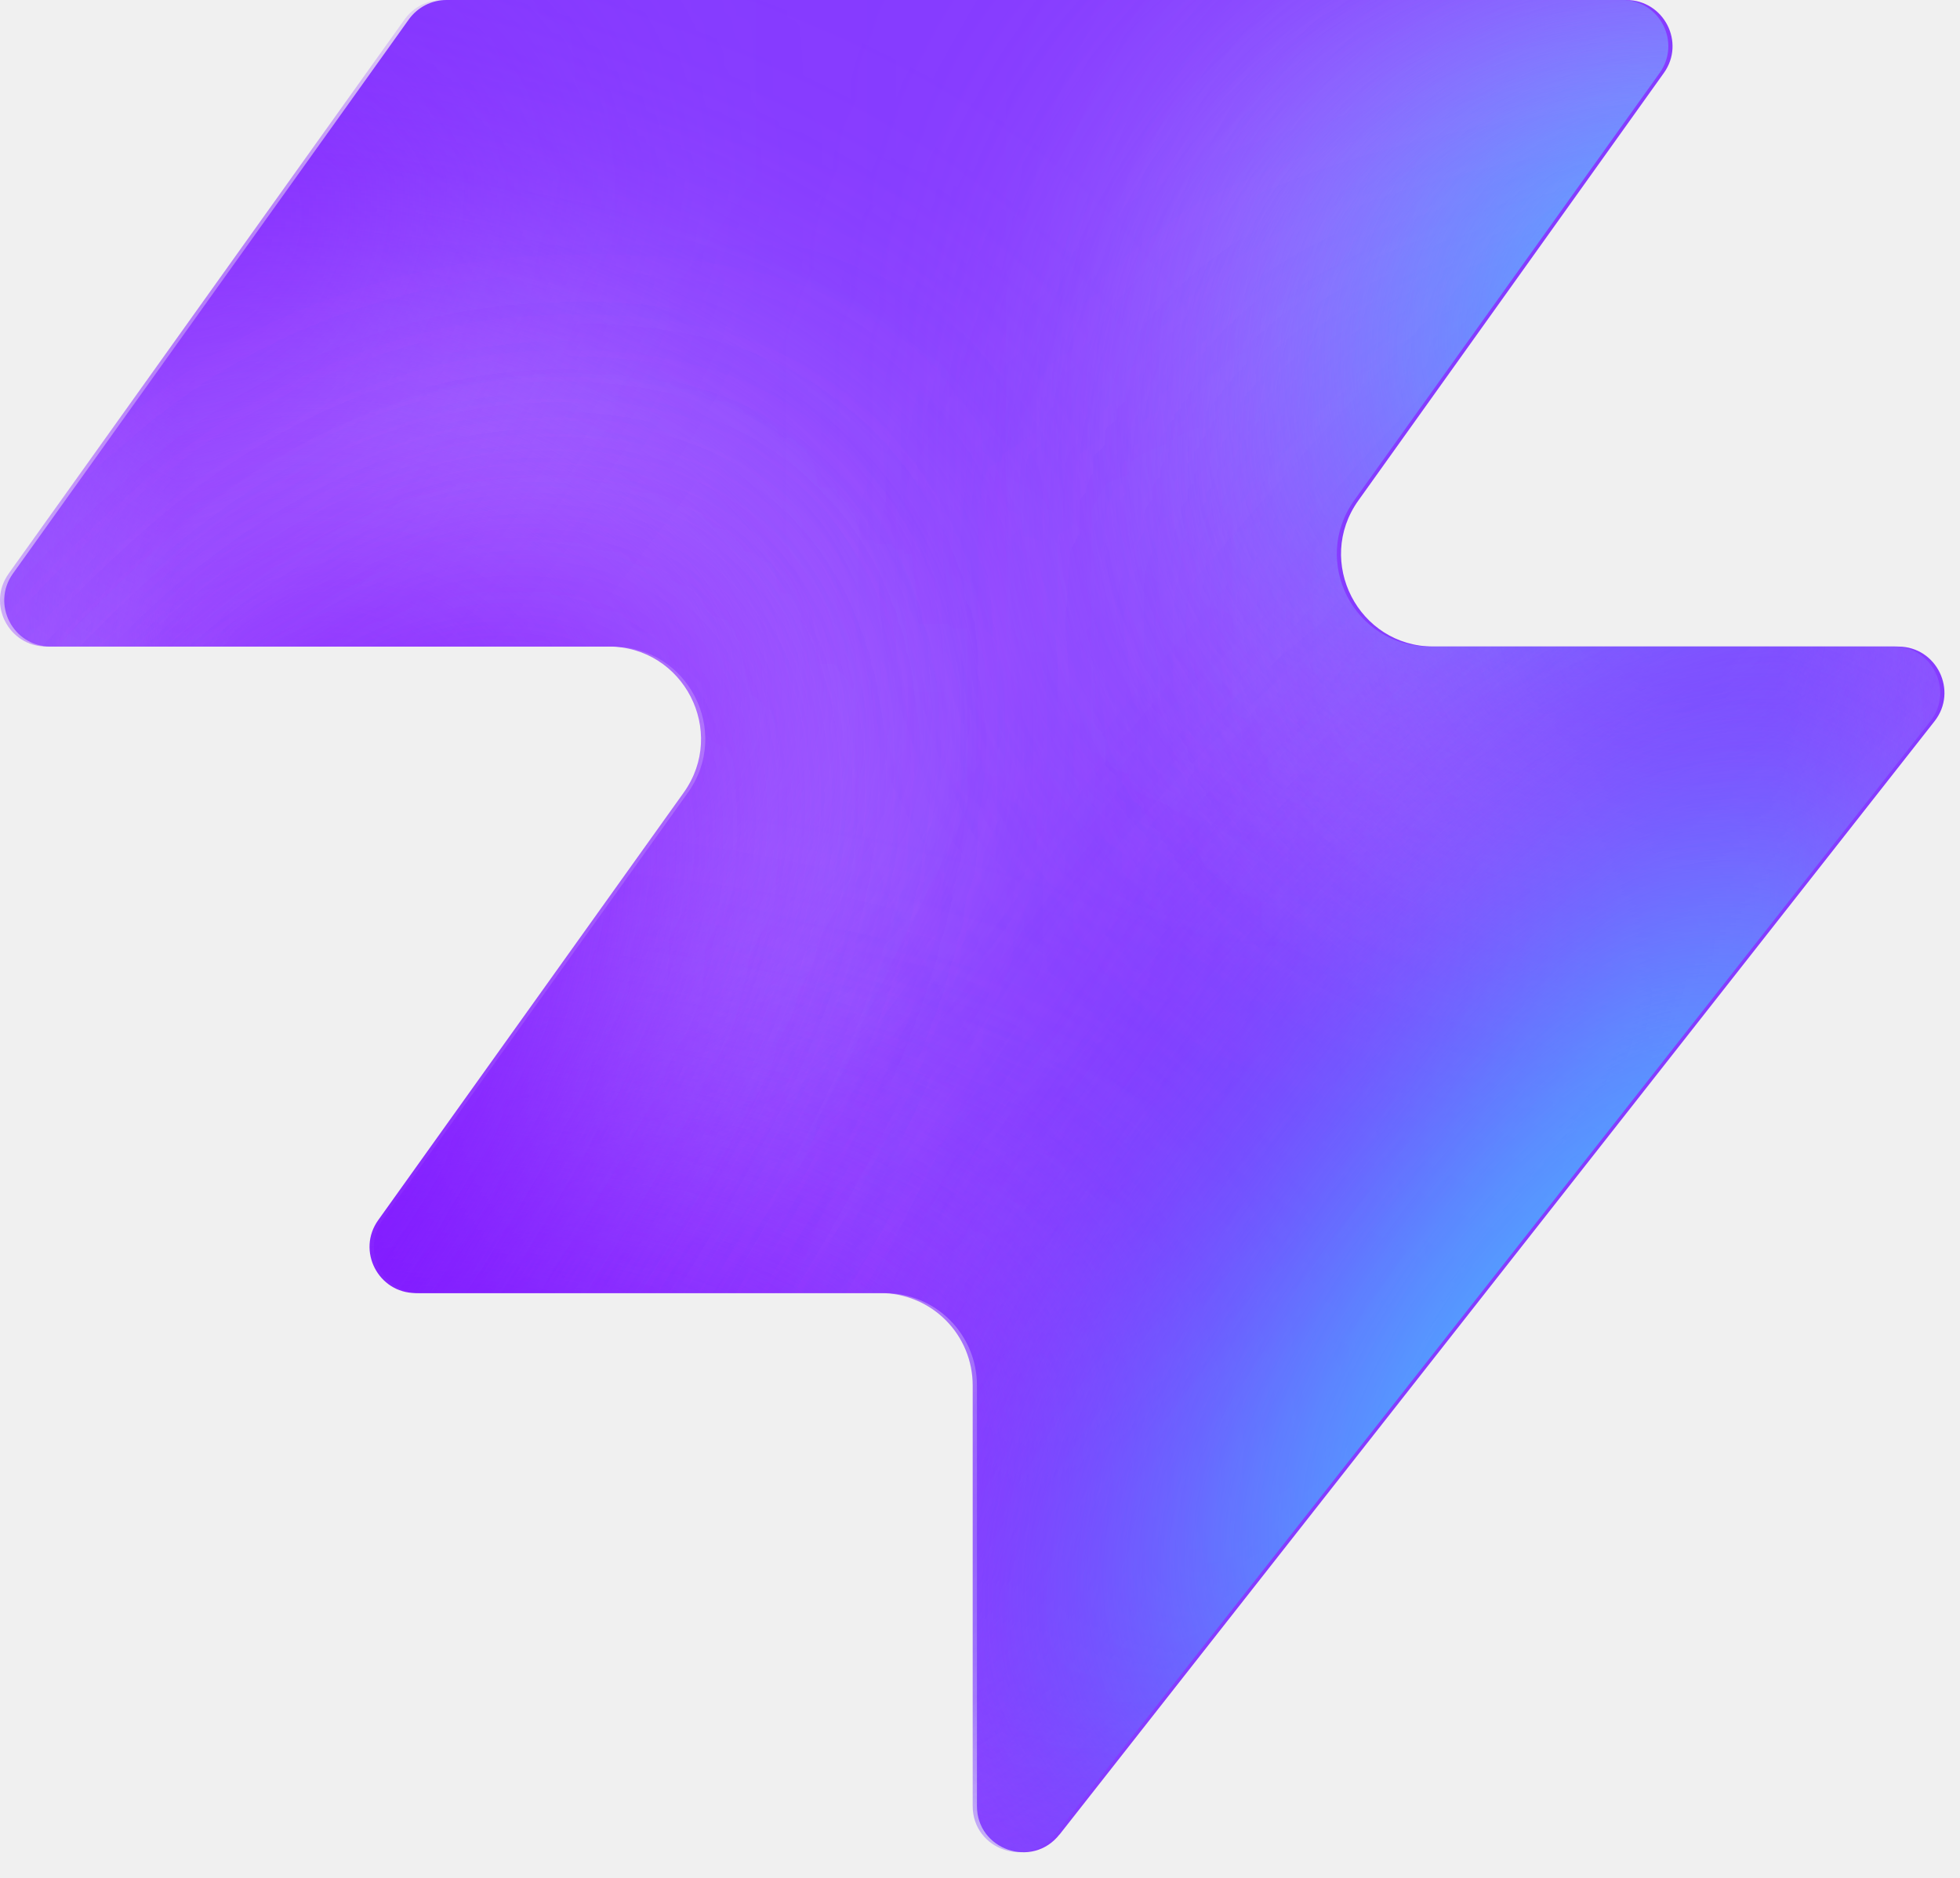
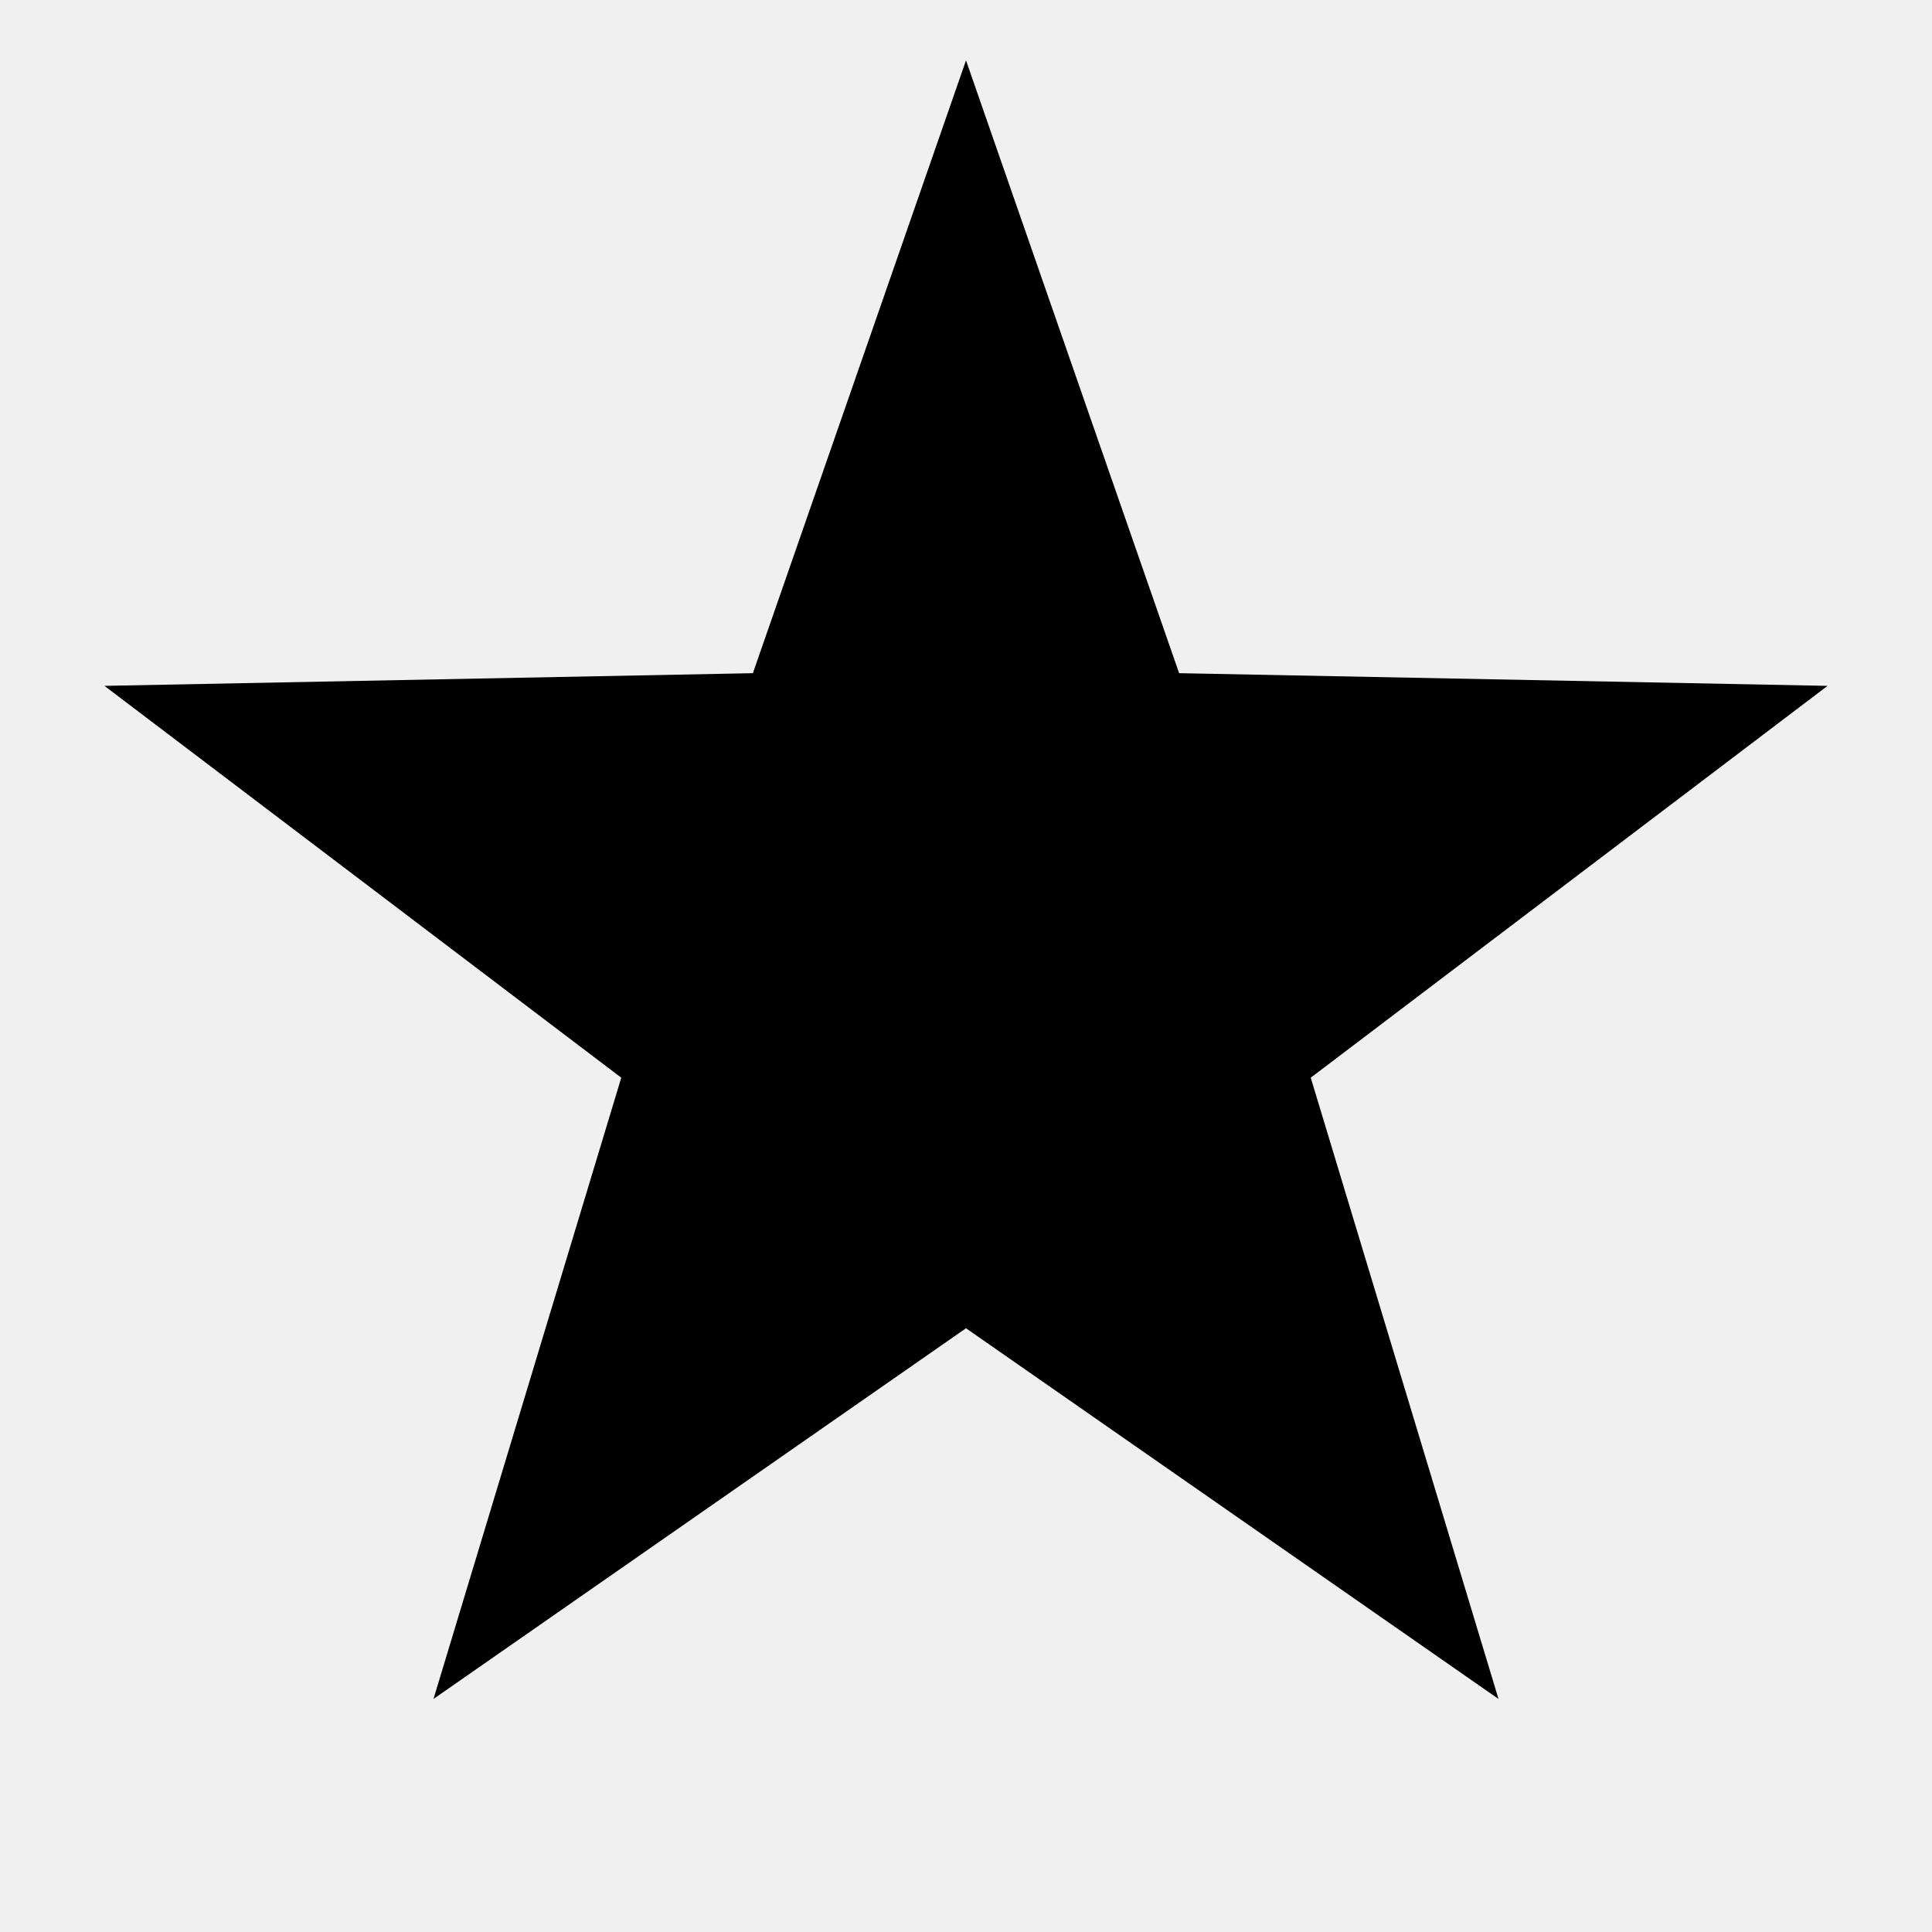
- <svg xmlns="http://www.w3.org/2000/svg" width="48" height="46" fill="none" viewBox="0 0 48 46">
-   <path fill="#863bff" d="M25.946 44.938c-.664.845-2.021.375-2.021-.698V33.937a2.26 2.26 0 0 0-2.262-2.262H10.287c-.92 0-1.456-1.04-.92-1.788l7.48-10.471c1.07-1.497 0-3.578-1.842-3.578H1.237c-.92 0-1.456-1.04-.92-1.788L10.013.474c.214-.297.556-.474.92-.474h28.894c.92 0 1.456 1.04.92 1.788l-7.48 10.471c-1.07 1.498 0 3.579 1.842 3.579h11.377c.943 0 1.473 1.088.89 1.83L25.947 44.94z" style="fill:#863bff;fill:color(display-p3 .525 .23 1);fill-opacity:1" />
-   <mask id="a" width="48" height="46" x="0" y="0" maskUnits="userSpaceOnUse" style="mask-type:alpha">
-     <path fill="#000" d="M25.842 44.938c-.664.844-2.021.375-2.021-.698V33.937a2.26 2.26 0 0 0-2.262-2.262H10.183c-.92 0-1.456-1.04-.92-1.788l7.48-10.471c1.07-1.498 0-3.579-1.842-3.579H1.133c-.92 0-1.456-1.04-.92-1.787L9.91.473c.214-.297.556-.474.92-.474h28.894c.92 0 1.456 1.04.92 1.788l-7.48 10.471c-1.07 1.498 0 3.578 1.842 3.578h11.377c.943 0 1.473 1.088.89 1.832L25.843 44.94z" style="fill:#000;fill-opacity:1" />
-   </mask>
-   <g mask="url(#a)">
-     <g filter="url(#b)">
-       <ellipse cx="5.508" cy="14.704" fill="#ede6ff" rx="5.508" ry="14.704" style="fill:#ede6ff;fill:color(display-p3 .927 .903 1);fill-opacity:1" transform="matrix(.00324 1 1 -.00324 -4.47 31.516)" />
-     </g>
-     <g filter="url(#c)">
-       <ellipse cx="10.399" cy="29.851" fill="#ede6ff" rx="10.399" ry="29.851" style="fill:#ede6ff;fill:color(display-p3 .927 .903 1);fill-opacity:1" transform="matrix(.00324 1 1 -.00324 -39.328 7.883)" />
-     </g>
-     <g filter="url(#d)">
-       <ellipse cx="5.508" cy="30.487" fill="#7e14ff" rx="5.508" ry="30.487" style="fill:#7e14ff;fill:color(display-p3 .492 .077 1);fill-opacity:1" transform="rotate(89.814 -25.913 -14.639)scale(1 -1)" />
-     </g>
-     <g filter="url(#e)">
-       <ellipse cx="5.508" cy="30.599" fill="#7e14ff" rx="5.508" ry="30.599" style="fill:#7e14ff;fill:color(display-p3 .492 .077 1);fill-opacity:1" transform="rotate(89.814 -32.644 -3.334)scale(1 -1)" />
-     </g>
-     <g filter="url(#f)">
-       <ellipse cx="5.508" cy="30.599" fill="#7e14ff" rx="5.508" ry="30.599" style="fill:#7e14ff;fill:color(display-p3 .492 .077 1);fill-opacity:1" transform="matrix(.00324 1 1 -.00324 -34.34 30.47)" />
-     </g>
-     <g filter="url(#g)">
-       <ellipse cx="14.072" cy="22.078" fill="#ede6ff" rx="14.072" ry="22.078" style="fill:#ede6ff;fill:color(display-p3 .927 .903 1);fill-opacity:1" transform="rotate(93.35 24.506 48.493)scale(-1 1)" />
-     </g>
-     <g filter="url(#h)">
-       <ellipse cx="3.47" cy="21.501" fill="#7e14ff" rx="3.47" ry="21.501" style="fill:#7e14ff;fill:color(display-p3 .492 .077 1);fill-opacity:1" transform="rotate(89.009 28.708 47.59)scale(-1 1)" />
-     </g>
-     <g filter="url(#i)">
-       <ellipse cx="3.47" cy="21.501" fill="#7e14ff" rx="3.47" ry="21.501" style="fill:#7e14ff;fill:color(display-p3 .492 .077 1);fill-opacity:1" transform="rotate(89.009 28.708 47.59)scale(-1 1)" />
-     </g>
-     <g filter="url(#j)">
-       <ellipse cx=".387" cy="8.972" fill="#7e14ff" rx="4.407" ry="29.108" style="fill:#7e14ff;fill:color(display-p3 .492 .077 1);fill-opacity:1" transform="rotate(39.51 .387 8.972)" />
-     </g>
-     <g filter="url(#k)">
-       <ellipse cx="47.523" cy="-6.092" fill="#7e14ff" rx="4.407" ry="29.108" style="fill:#7e14ff;fill:color(display-p3 .492 .077 1);fill-opacity:1" transform="rotate(37.892 47.523 -6.092)" />
-     </g>
-     <g filter="url(#l)">
-       <ellipse cx="41.412" cy="6.333" fill="#47bfff" rx="5.971" ry="9.665" style="fill:#47bfff;fill:color(display-p3 .28 .748 1);fill-opacity:1" transform="rotate(37.892 41.412 6.333)" />
-     </g>
-     <g filter="url(#m)">
-       <ellipse cx="-1.879" cy="38.332" fill="#7e14ff" rx="4.407" ry="29.108" style="fill:#7e14ff;fill:color(display-p3 .492 .077 1);fill-opacity:1" transform="rotate(37.892 -1.88 38.332)" />
-     </g>
-     <g filter="url(#n)">
-       <ellipse cx="-1.879" cy="38.332" fill="#7e14ff" rx="4.407" ry="29.108" style="fill:#7e14ff;fill:color(display-p3 .492 .077 1);fill-opacity:1" transform="rotate(37.892 -1.88 38.332)" />
-     </g>
-     <g filter="url(#o)">
-       <ellipse cx="35.651" cy="29.907" fill="#7e14ff" rx="4.407" ry="29.108" style="fill:#7e14ff;fill:color(display-p3 .492 .077 1);fill-opacity:1" transform="rotate(37.892 35.651 29.907)" />
-     </g>
-     <g filter="url(#p)">
-       <ellipse cx="38.418" cy="32.4" fill="#47bfff" rx="5.971" ry="15.297" style="fill:#47bfff;fill:color(display-p3 .28 .748 1);fill-opacity:1" transform="rotate(37.892 38.418 32.4)" />
-     </g>
-   </g>
-   <defs>
-     <filter id="b" width="60.045" height="41.654" x="-19.77" y="16.149" color-interpolation-filters="sRGB" filterUnits="userSpaceOnUse">
-       <feFlood flood-opacity="0" result="BackgroundImageFix" />
-       <feBlend in="SourceGraphic" in2="BackgroundImageFix" result="shape" />
-       <feGaussianBlur result="effect1_foregroundBlur_2002_17158" stdDeviation="7.659" />
-     </filter>
-     <filter id="c" width="90.34" height="51.437" x="-54.613" y="-7.533" color-interpolation-filters="sRGB" filterUnits="userSpaceOnUse">
-       <feFlood flood-opacity="0" result="BackgroundImageFix" />
-       <feBlend in="SourceGraphic" in2="BackgroundImageFix" result="shape" />
-       <feGaussianBlur result="effect1_foregroundBlur_2002_17158" stdDeviation="7.659" />
-     </filter>
-     <filter id="d" width="79.355" height="29.4" x="-49.64" y="2.03" color-interpolation-filters="sRGB" filterUnits="userSpaceOnUse">
-       <feFlood flood-opacity="0" result="BackgroundImageFix" />
-       <feBlend in="SourceGraphic" in2="BackgroundImageFix" result="shape" />
-       <feGaussianBlur result="effect1_foregroundBlur_2002_17158" stdDeviation="4.596" />
-     </filter>
-     <filter id="e" width="79.579" height="29.4" x="-45.045" y="20.029" color-interpolation-filters="sRGB" filterUnits="userSpaceOnUse">
-       <feFlood flood-opacity="0" result="BackgroundImageFix" />
-       <feBlend in="SourceGraphic" in2="BackgroundImageFix" result="shape" />
-       <feGaussianBlur result="effect1_foregroundBlur_2002_17158" stdDeviation="4.596" />
-     </filter>
-     <filter id="f" width="79.579" height="29.4" x="-43.513" y="21.178" color-interpolation-filters="sRGB" filterUnits="userSpaceOnUse">
-       <feFlood flood-opacity="0" result="BackgroundImageFix" />
-       <feBlend in="SourceGraphic" in2="BackgroundImageFix" result="shape" />
-       <feGaussianBlur result="effect1_foregroundBlur_2002_17158" stdDeviation="4.596" />
-     </filter>
-     <filter id="g" width="74.749" height="58.852" x="15.756" y="-17.901" color-interpolation-filters="sRGB" filterUnits="userSpaceOnUse">
-       <feFlood flood-opacity="0" result="BackgroundImageFix" />
-       <feBlend in="SourceGraphic" in2="BackgroundImageFix" result="shape" />
-       <feGaussianBlur result="effect1_foregroundBlur_2002_17158" stdDeviation="7.659" />
-     </filter>
-     <filter id="h" width="61.377" height="25.362" x="23.548" y="2.284" color-interpolation-filters="sRGB" filterUnits="userSpaceOnUse">
-       <feFlood flood-opacity="0" result="BackgroundImageFix" />
-       <feBlend in="SourceGraphic" in2="BackgroundImageFix" result="shape" />
-       <feGaussianBlur result="effect1_foregroundBlur_2002_17158" stdDeviation="4.596" />
-     </filter>
-     <filter id="i" width="61.377" height="25.362" x="23.548" y="2.284" color-interpolation-filters="sRGB" filterUnits="userSpaceOnUse">
-       <feFlood flood-opacity="0" result="BackgroundImageFix" />
-       <feBlend in="SourceGraphic" in2="BackgroundImageFix" result="shape" />
-       <feGaussianBlur result="effect1_foregroundBlur_2002_17158" stdDeviation="4.596" />
-     </filter>
-     <filter id="j" width="56.045" height="63.649" x="-27.636" y="-22.853" color-interpolation-filters="sRGB" filterUnits="userSpaceOnUse">
-       <feFlood flood-opacity="0" result="BackgroundImageFix" />
-       <feBlend in="SourceGraphic" in2="BackgroundImageFix" result="shape" />
-       <feGaussianBlur result="effect1_foregroundBlur_2002_17158" stdDeviation="4.596" />
-     </filter>
-     <filter id="k" width="54.814" height="64.646" x="20.116" y="-38.415" color-interpolation-filters="sRGB" filterUnits="userSpaceOnUse">
-       <feFlood flood-opacity="0" result="BackgroundImageFix" />
-       <feBlend in="SourceGraphic" in2="BackgroundImageFix" result="shape" />
-       <feGaussianBlur result="effect1_foregroundBlur_2002_17158" stdDeviation="4.596" />
-     </filter>
-     <filter id="l" width="33.541" height="35.313" x="24.641" y="-11.323" color-interpolation-filters="sRGB" filterUnits="userSpaceOnUse">
-       <feFlood flood-opacity="0" result="BackgroundImageFix" />
-       <feBlend in="SourceGraphic" in2="BackgroundImageFix" result="shape" />
-       <feGaussianBlur result="effect1_foregroundBlur_2002_17158" stdDeviation="4.596" />
-     </filter>
-     <filter id="m" width="54.814" height="64.646" x="-29.286" y="6.009" color-interpolation-filters="sRGB" filterUnits="userSpaceOnUse">
-       <feFlood flood-opacity="0" result="BackgroundImageFix" />
-       <feBlend in="SourceGraphic" in2="BackgroundImageFix" result="shape" />
-       <feGaussianBlur result="effect1_foregroundBlur_2002_17158" stdDeviation="4.596" />
-     </filter>
-     <filter id="n" width="54.814" height="64.646" x="-29.286" y="6.009" color-interpolation-filters="sRGB" filterUnits="userSpaceOnUse">
-       <feFlood flood-opacity="0" result="BackgroundImageFix" />
-       <feBlend in="SourceGraphic" in2="BackgroundImageFix" result="shape" />
-       <feGaussianBlur result="effect1_foregroundBlur_2002_17158" stdDeviation="4.596" />
-     </filter>
-     <filter id="o" width="54.814" height="64.646" x="8.244" y="-2.416" color-interpolation-filters="sRGB" filterUnits="userSpaceOnUse">
-       <feFlood flood-opacity="0" result="BackgroundImageFix" />
-       <feBlend in="SourceGraphic" in2="BackgroundImageFix" result="shape" />
-       <feGaussianBlur result="effect1_foregroundBlur_2002_17158" stdDeviation="4.596" />
-     </filter>
-     <filter id="p" width="39.409" height="43.623" x="18.713" y="10.588" color-interpolation-filters="sRGB" filterUnits="userSpaceOnUse">
-       <feFlood flood-opacity="0" result="BackgroundImageFix" />
-       <feBlend in="SourceGraphic" in2="BackgroundImageFix" result="shape" />
-       <feGaussianBlur result="effect1_foregroundBlur_2002_17158" stdDeviation="4.596" />
-     </filter>
-   </defs>
+ <svg xmlns="http://www.w3.org/2000/svg" viewBox="0 0 32 32">
+   <style>
+     path { fill: #000; }
+     /* a black star vanishes on a dark tab strip, so follow the system theme there */
+     @media (prefers-color-scheme: dark) { path { fill: #fff; } }
+   </style>
+   <path d="M16 1 L19.53 11.15 L30.27 11.36 L21.71 17.85 L24.82 28.14 L16 22 L7.18 28.14 L10.29 17.85 L1.73 11.36 L12.47 11.15 Z" />
</svg>
